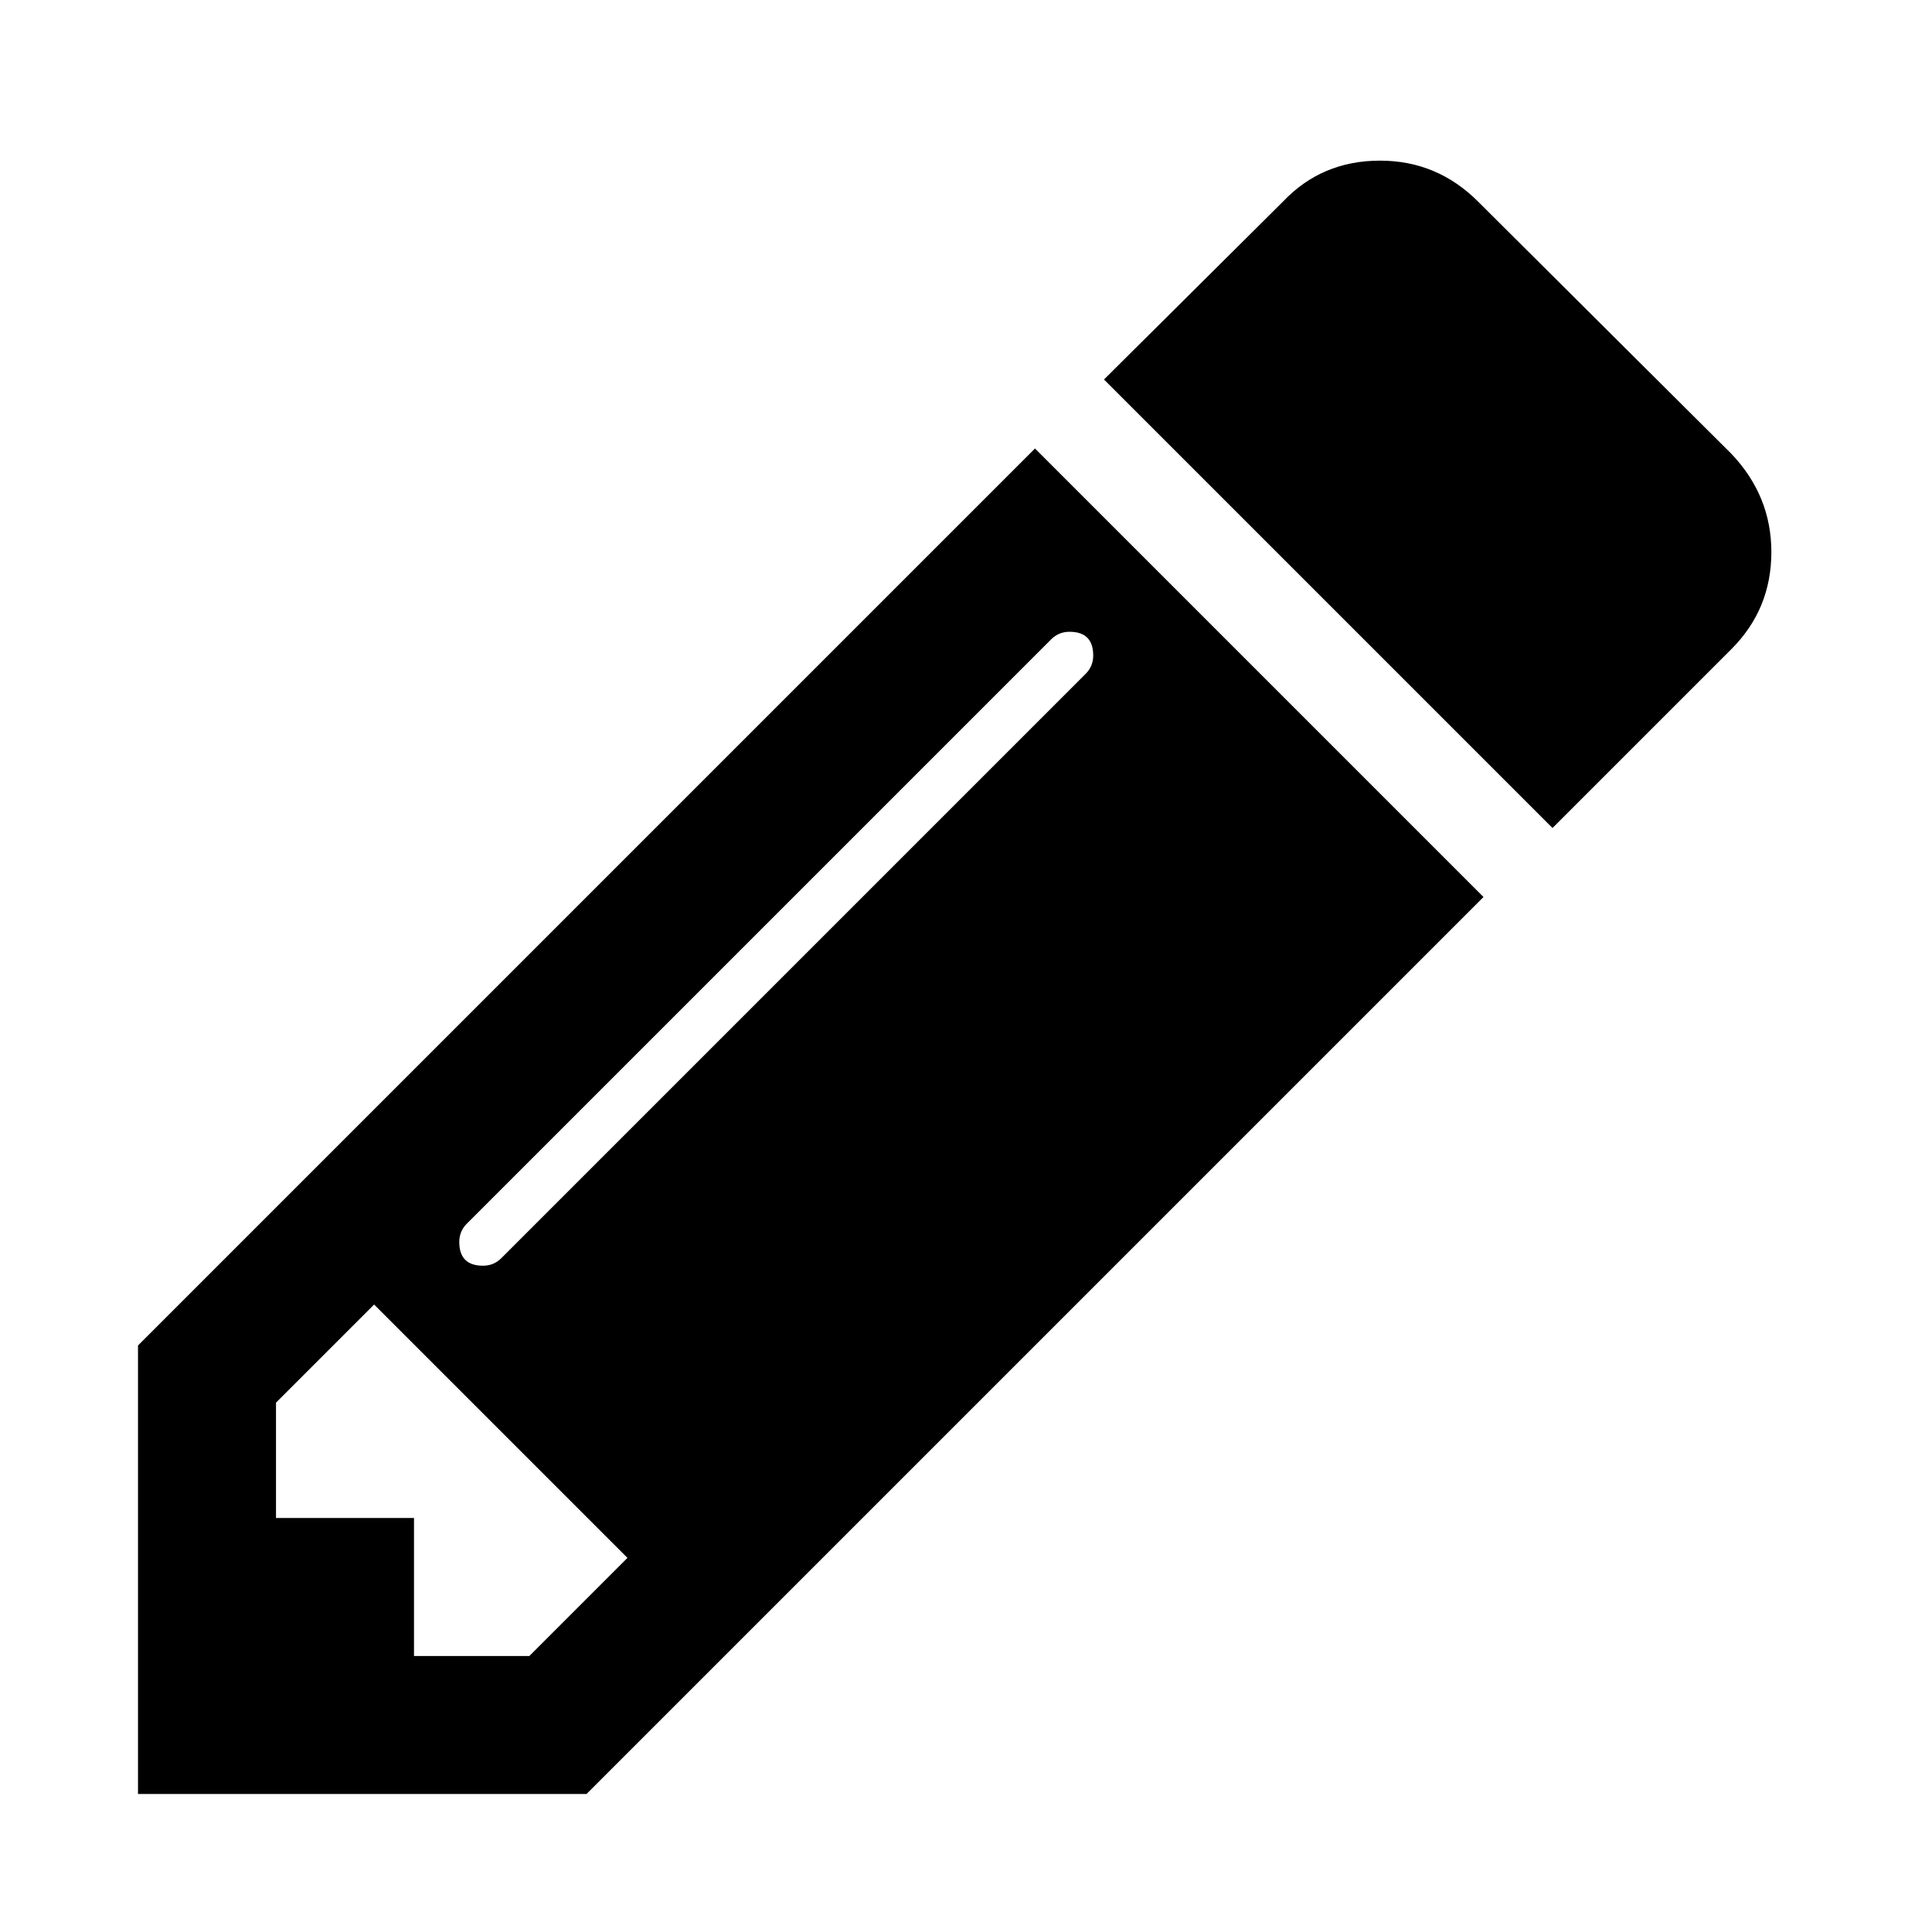
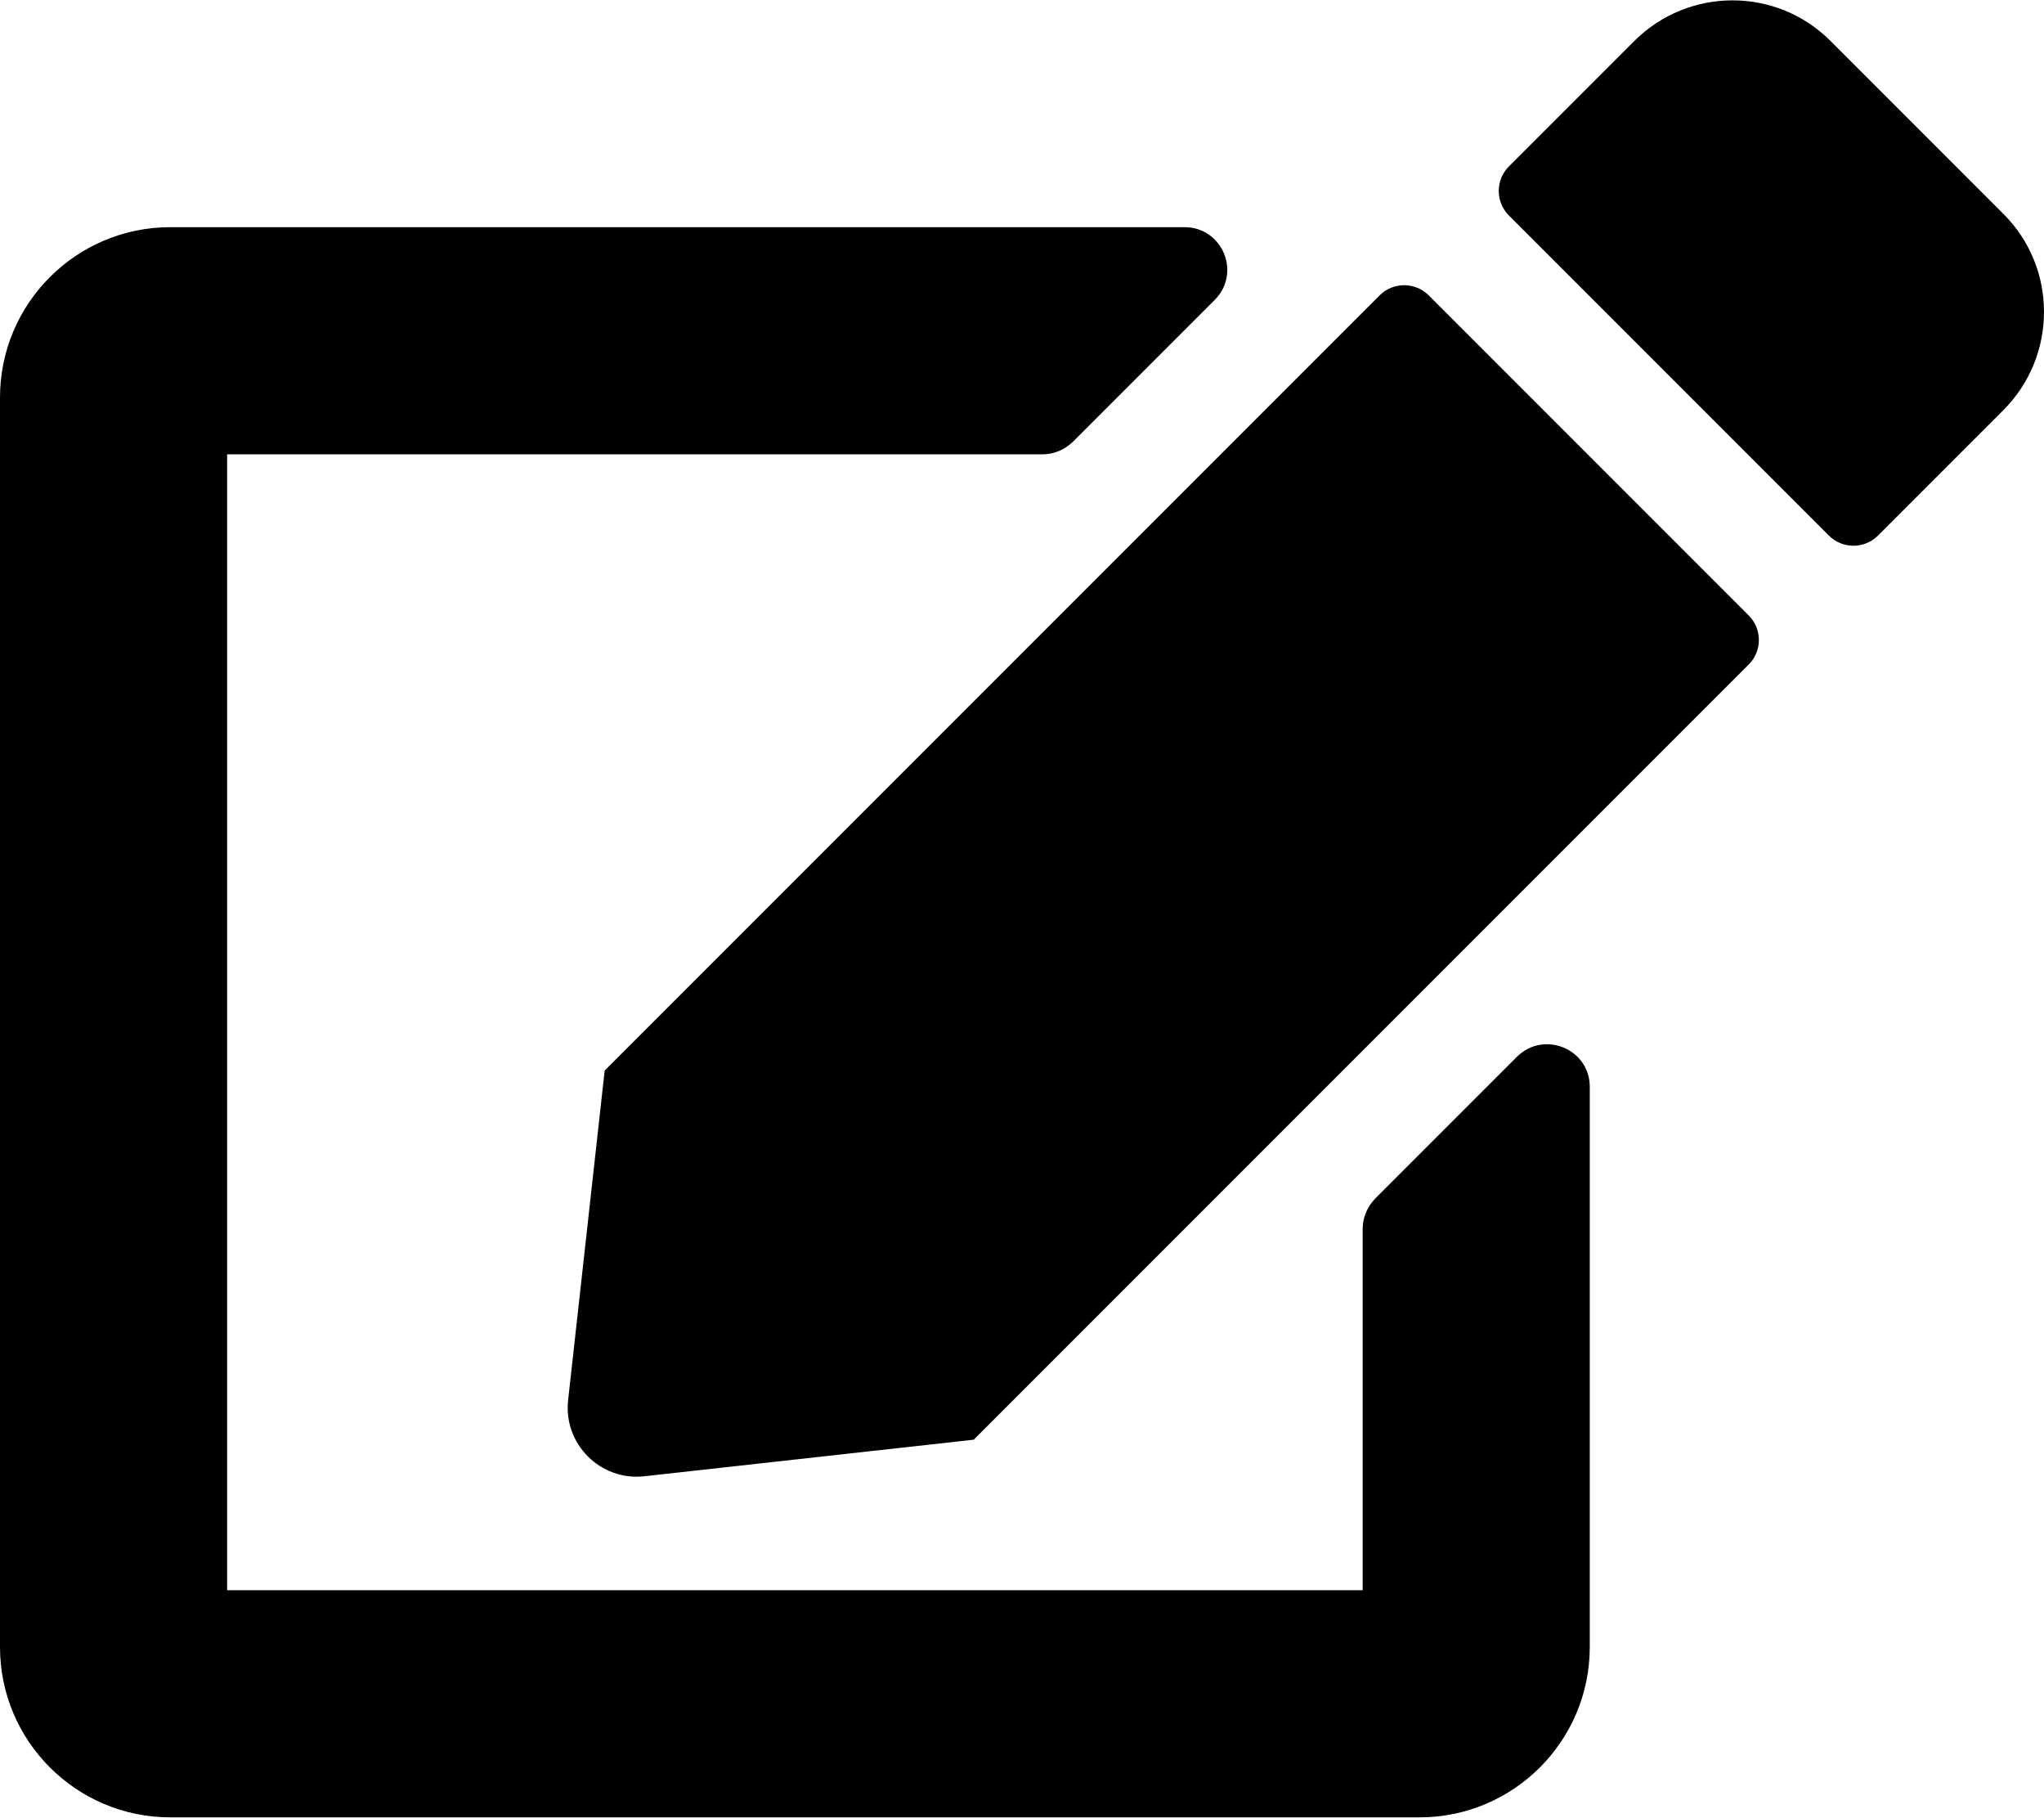
- <svg xmlns="http://www.w3.org/2000/svg" width="1792" height="1792" viewBox="0 0 1792 1792">
-   <path d="M491 1536l91-91-235-235-91 91v107h128v128h107zm523-928q0-22-22-22-10 0-17 7l-542 542q-7 7-7 17 0 22 22 22 10 0 17-7l542-542q7-7 7-17zm-54-192l416 416-832 832h-416v-416zm683 96q0 53-37 90l-166 166-416-416 166-165q36-38 90-38 53 0 91 38l235 234q37 39 37 91z" />
+ <svg xmlns="http://www.w3.org/2000/svg" viewBox="0 0 576 512">
+   <path d="M402.6 83.2l90.2 90.2c3.8 3.8 3.8 10 0 13.8L274.4 405.6l-92.8 10.3c-12.4 1.4-22.9-9.1-21.5-21.5l10.3-92.8L388.8 83.2c3.8-3.8 10-3.8 13.8 0zm162-22.9l-48.8-48.8c-15.2-15.2-39.9-15.2-55.2 0l-35.4 35.4c-3.8 3.8-3.8 10 0 13.8l90.2 90.2c3.8 3.8 10 3.8 13.8 0l35.4-35.4c15.2-15.3 15.2-40 0-55.2zM384 346.2V448H64V128h229.8c3.2 0 6.2-1.3 8.5-3.5l40-40c7.6-7.6 2.2-20.5-8.5-20.5H48C21.5 64 0 85.5 0 112v352c0 26.5 21.5 48 48 48h352c26.5 0 48-21.5 48-48V306.2c0-10.7-12.9-16-20.5-8.5l-40 40c-2.2 2.3-3.5 5.3-3.5 8.5z" />
</svg>
